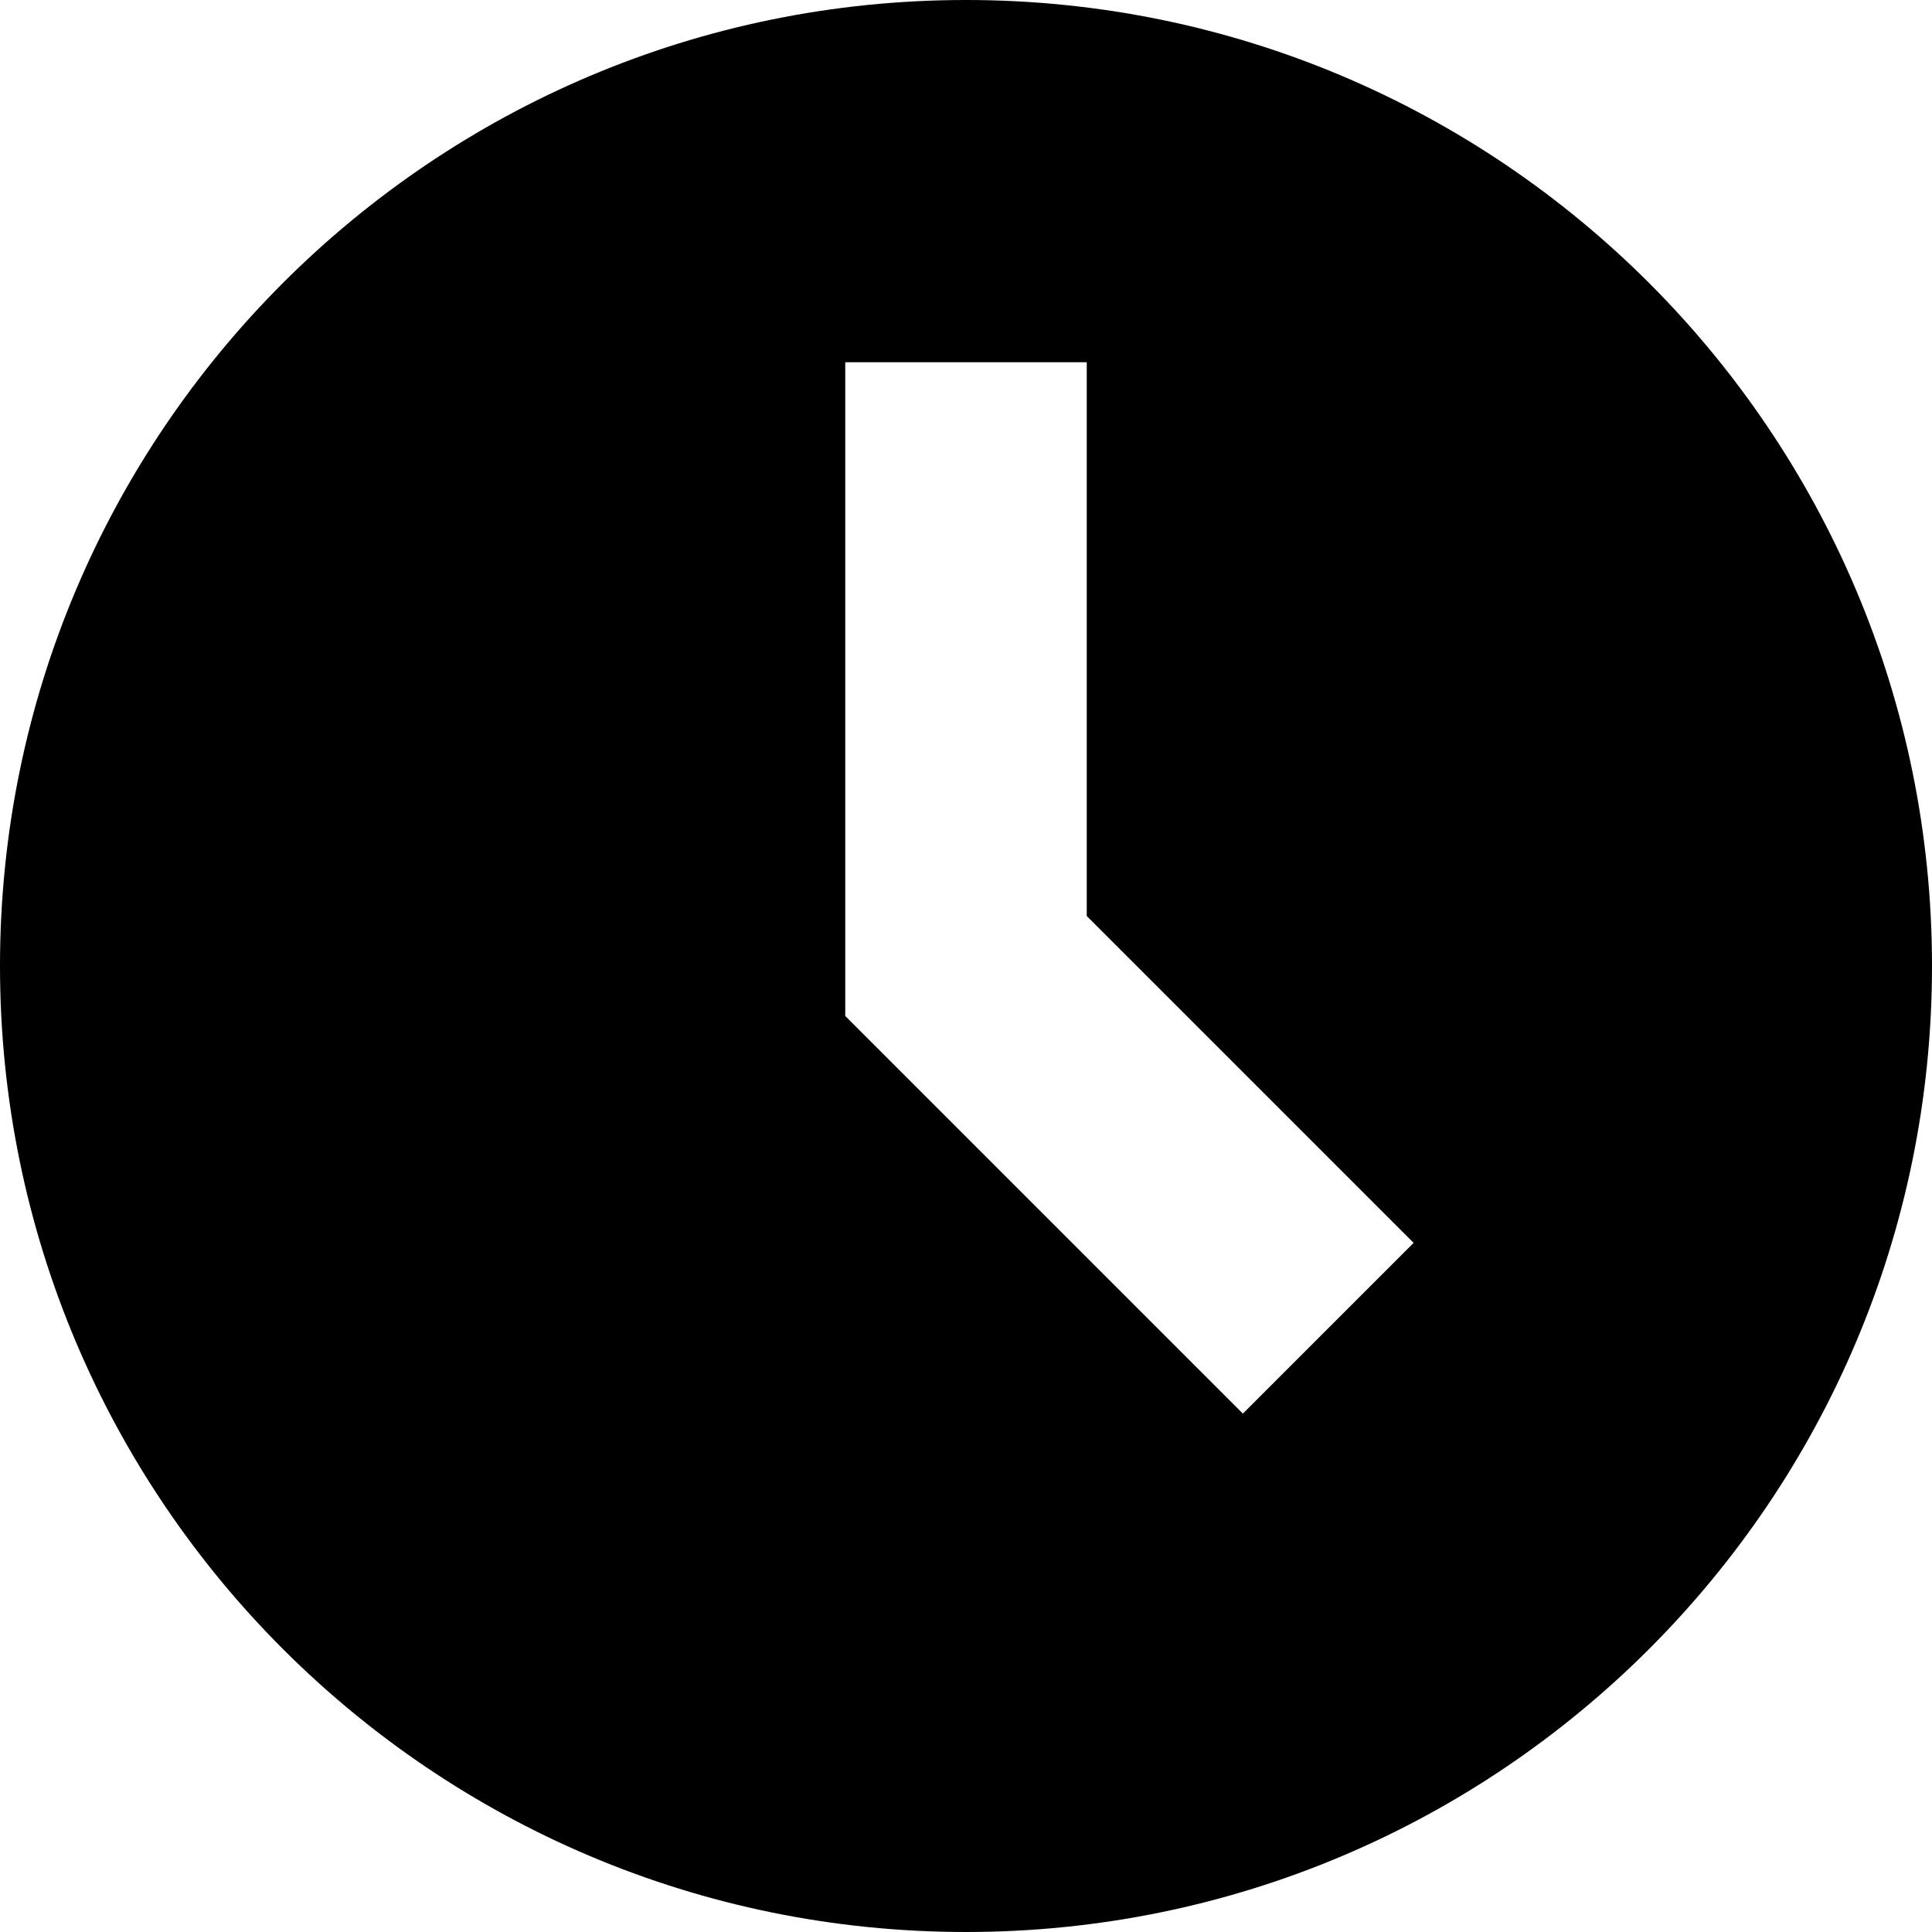
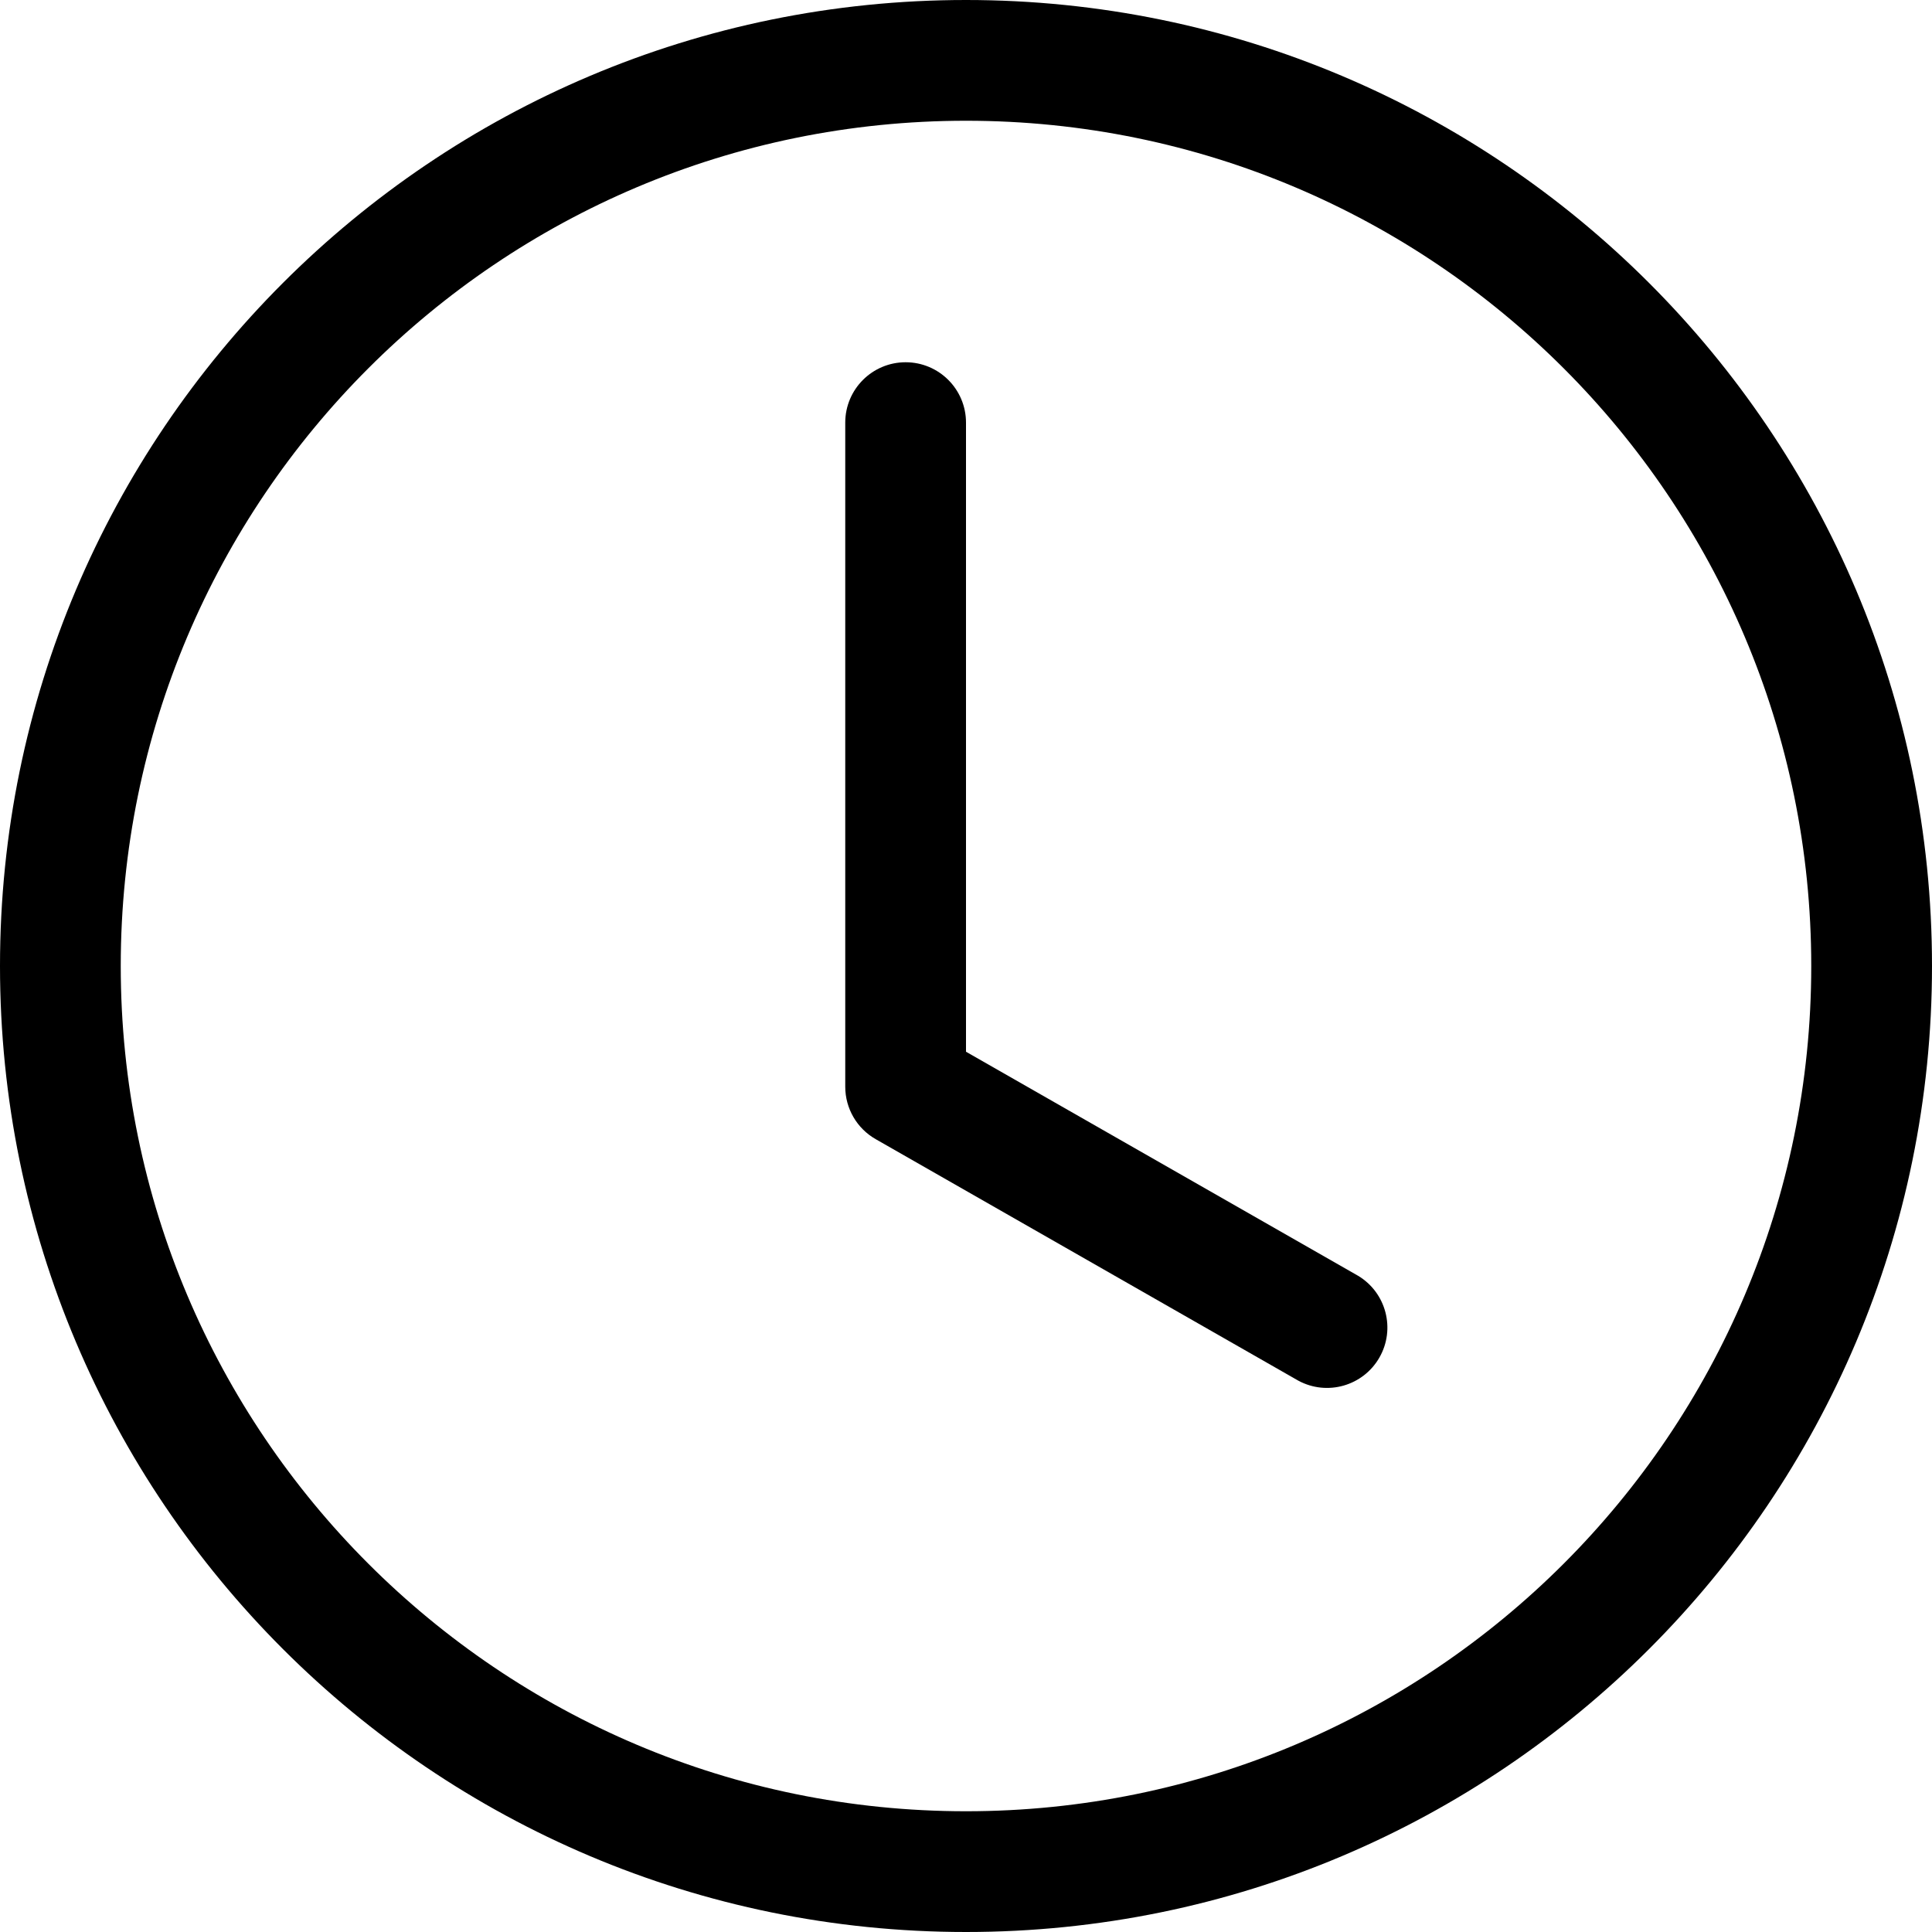
- <svg xmlns="http://www.w3.org/2000/svg" width="800px" height="800px" viewBox="0 0 16 16" fill="none">
-   <path fill-rule="evenodd" clip-rule="evenodd" d="M8 16C12.418 16 16 12.418 16 8C16 3.582 12.418 0 8 0C3.582 0 0 3.582 0 8C0 12.418 3.582 16 8 16ZM7 3V8.414L10.293 11.707L11.707 10.293L9 7.586V3H7Z" fill="#000000" />
+ <svg xmlns="http://www.w3.org/2000/svg" width="16" height="16" fill="currentColor" class="bi bi-clock" viewBox="0 0 16 16">
+   <path d="M8 3.5a.5.5 0 0 0-1 0V9a.5.5 0 0 0 .252.434l3.5 2a.5.5 0 0 0 .496-.868L8 8.71z" />
+   <path d="M8 16A8 8 0 1 0 8 0a8 8 0 0 0 0 16m7-8A7 7 0 1 1 1 8a7 7 0 0 1 14 0" />
</svg>
